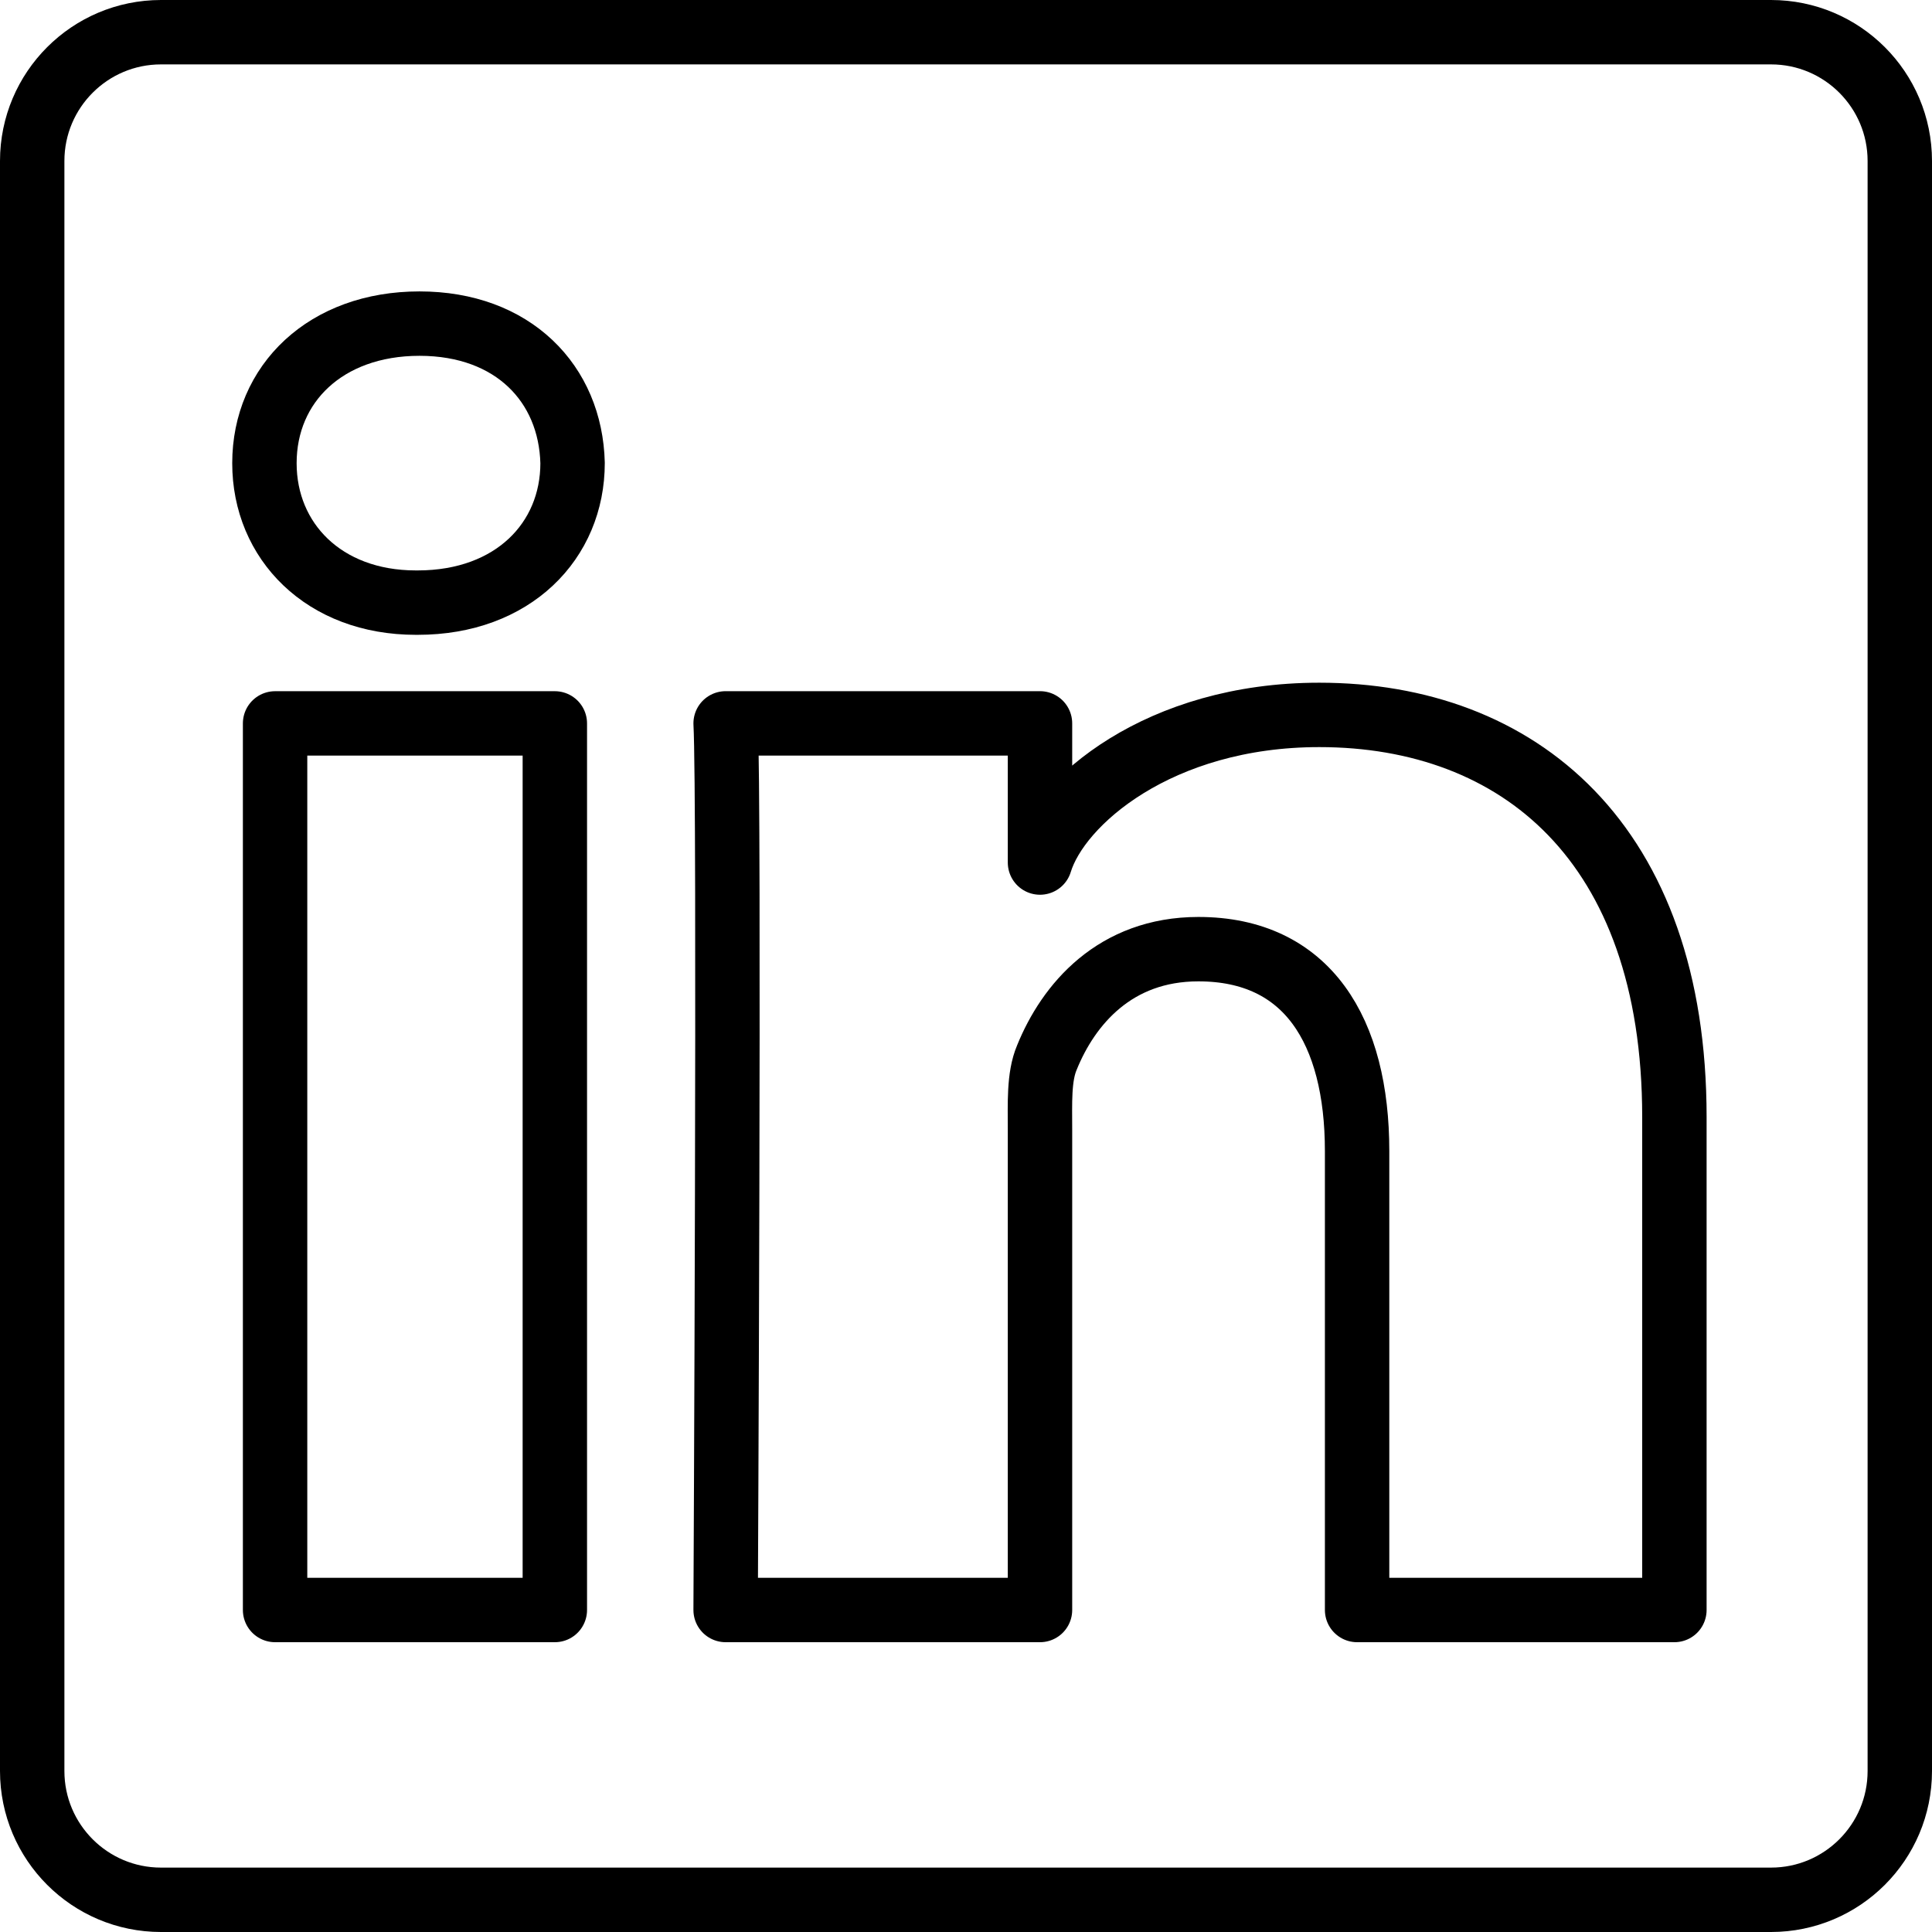
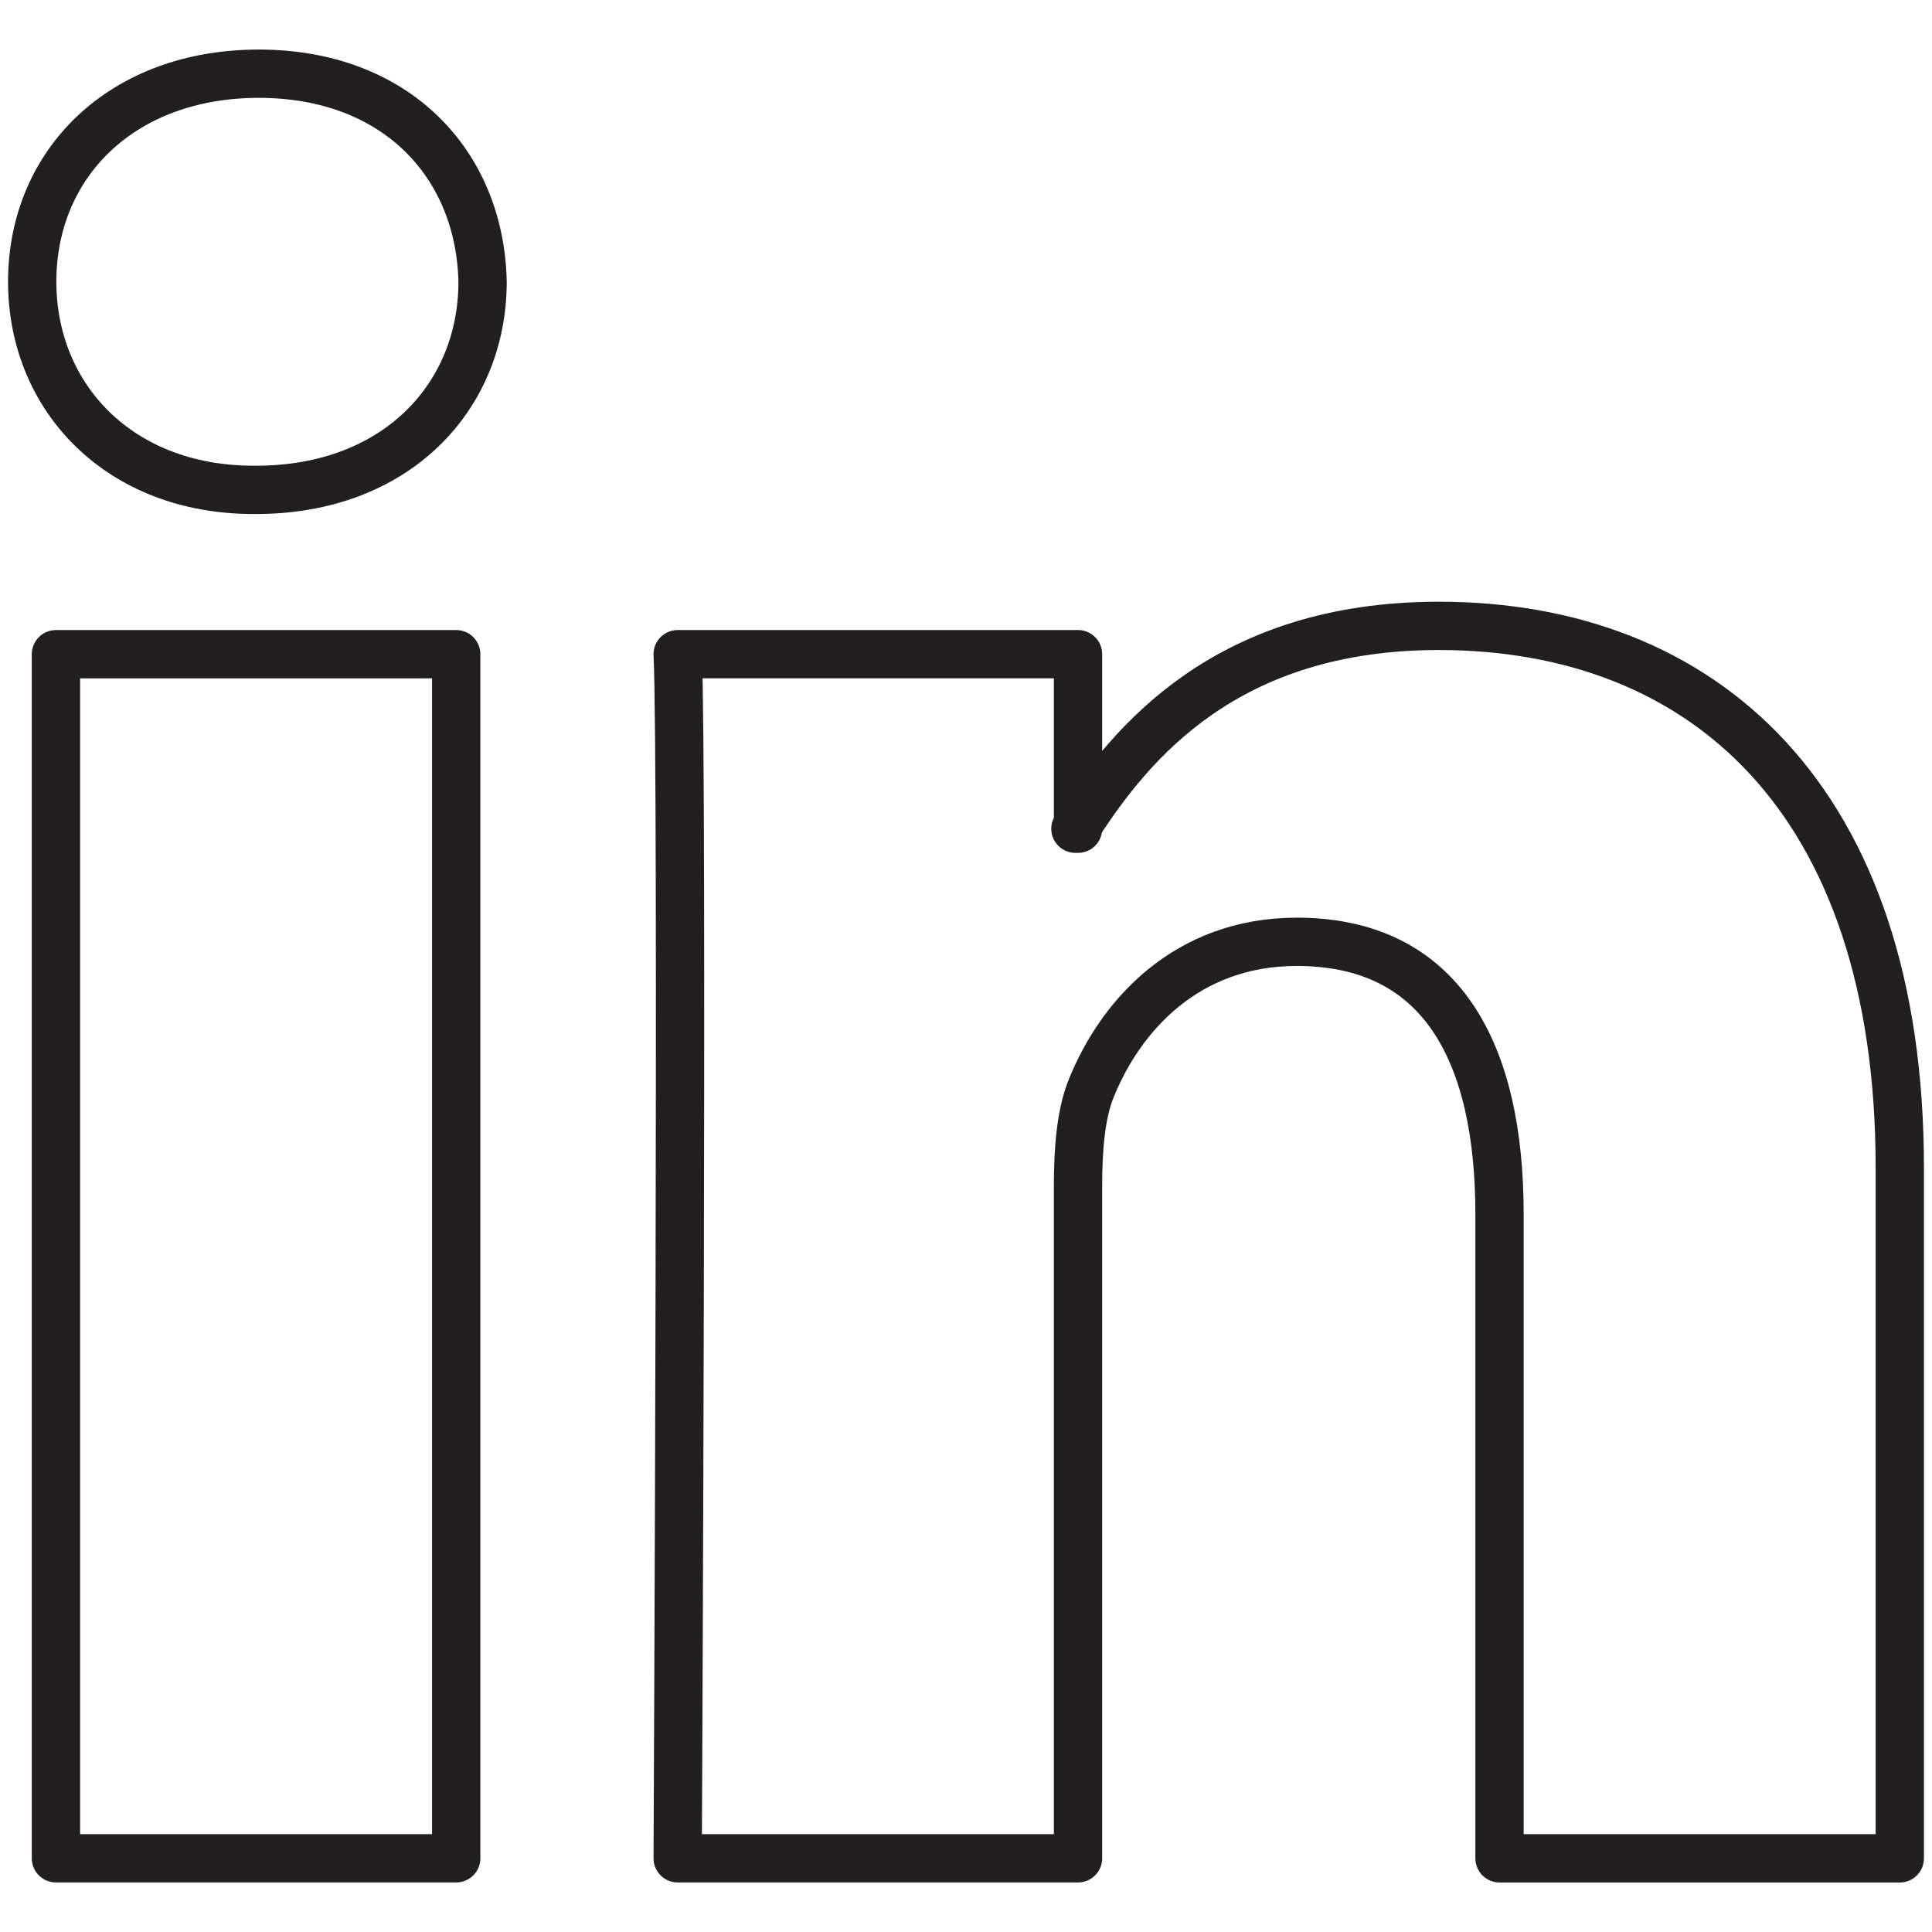
- <svg xmlns="http://www.w3.org/2000/svg" height="60px" version="1.1" viewBox="0 0 60 60" width="60px">
-   <defs />
-   <g fill="none" fill-rule="evenodd" id="Page-1" stroke="none" stroke-linejoin="round" stroke-width="1">
-     <g id="Linkedin" stroke="#000000" stroke-width="2" transform="translate(1, 1)">
-       <path d="M51,33.69 L51,49 L41.146,49 L41.146,34.749 C41.146,31.02 39.606,28.477 36.217,28.477 C33.623,28.477 32.179,30.194 31.511,31.846 C31.257,32.444 31.298,33.27 31.298,34.1 L31.298,49 L21.535,49 C21.535,49 21.662,23.76 21.535,21.465 L31.298,21.465 L31.298,25.787 C31.875,23.897 34.996,21.202 39.971,21.202 C46.147,21.202 51,25.159 51,33.69 L51,33.69 Z" id="Stroke-18" />
-       <polygon id="Stroke-19" points="7.543 49 16.231 49 16.231 21.466 7.543 21.466" />
-       <path d="M16.782,13.38 C16.782,15.798 14.934,17.715 11.973,17.715 L11.914,17.715 C9.059,17.715 7.212,15.807 7.212,13.385 C7.212,10.916 9.114,9.05 12.028,9.05 C14.934,9.05 16.721,10.912 16.782,13.38 L16.782,13.38 Z" id="Stroke-20" />
-       <path d="M54,58 L4,58 C1.791,58 0,56.209 0,54 L0,4 C0,1.791 1.791,0 4,0 L54,0 C56.209,0 58,1.791 58,4 L58,54 C58,56.209 56.209,58 54,58 L54,58 Z" id="Stroke-103" />
-     </g>
+ <svg xmlns="http://www.w3.org/2000/svg" height="60px" id="Layer_1" style="enable-background:new 0 0 60 60;" version="1.1" viewBox="0 0 60 60" width="60px" xml:space="preserve">
+   <style type="text/css">
+ 
+ 	.st0{fill:none;stroke:#231F20;stroke-width:1.5;stroke-linecap:round;stroke-linejoin:round;stroke-miterlimit:10;}
+ 
+ </style>
+   <g>
+     <path class="st0" d="M59,36.268v21.444H46.569V37.705c0-5.026-1.799-8.456-6.297-8.456   c-3.438,0-5.481,2.312-6.381,4.546c-0.328,0.799-0.412,1.912-0.412,3.032v20.884H21.046c0,0,0.166-33.885,0-37.395h12.433v5.299   c-0.024,0.041-0.057,0.083-0.081,0.122h0.081v-0.122c1.65-2.543,4.602-6.178,11.206-6.178C52.867,19.438,59,24.781,59,36.268z    M8.036,2.289C3.783,2.289,1,5.079,1,8.748c0,3.59,2.701,6.465,6.871,6.465h0.084c4.334,0,7.032-2.875,7.032-6.465   C14.906,5.079,12.29,2.289,8.036,2.289z M1.737,57.711h12.431V20.317H1.737V57.711z" id="LinkedIn_3_" />
  </g>
</svg>
